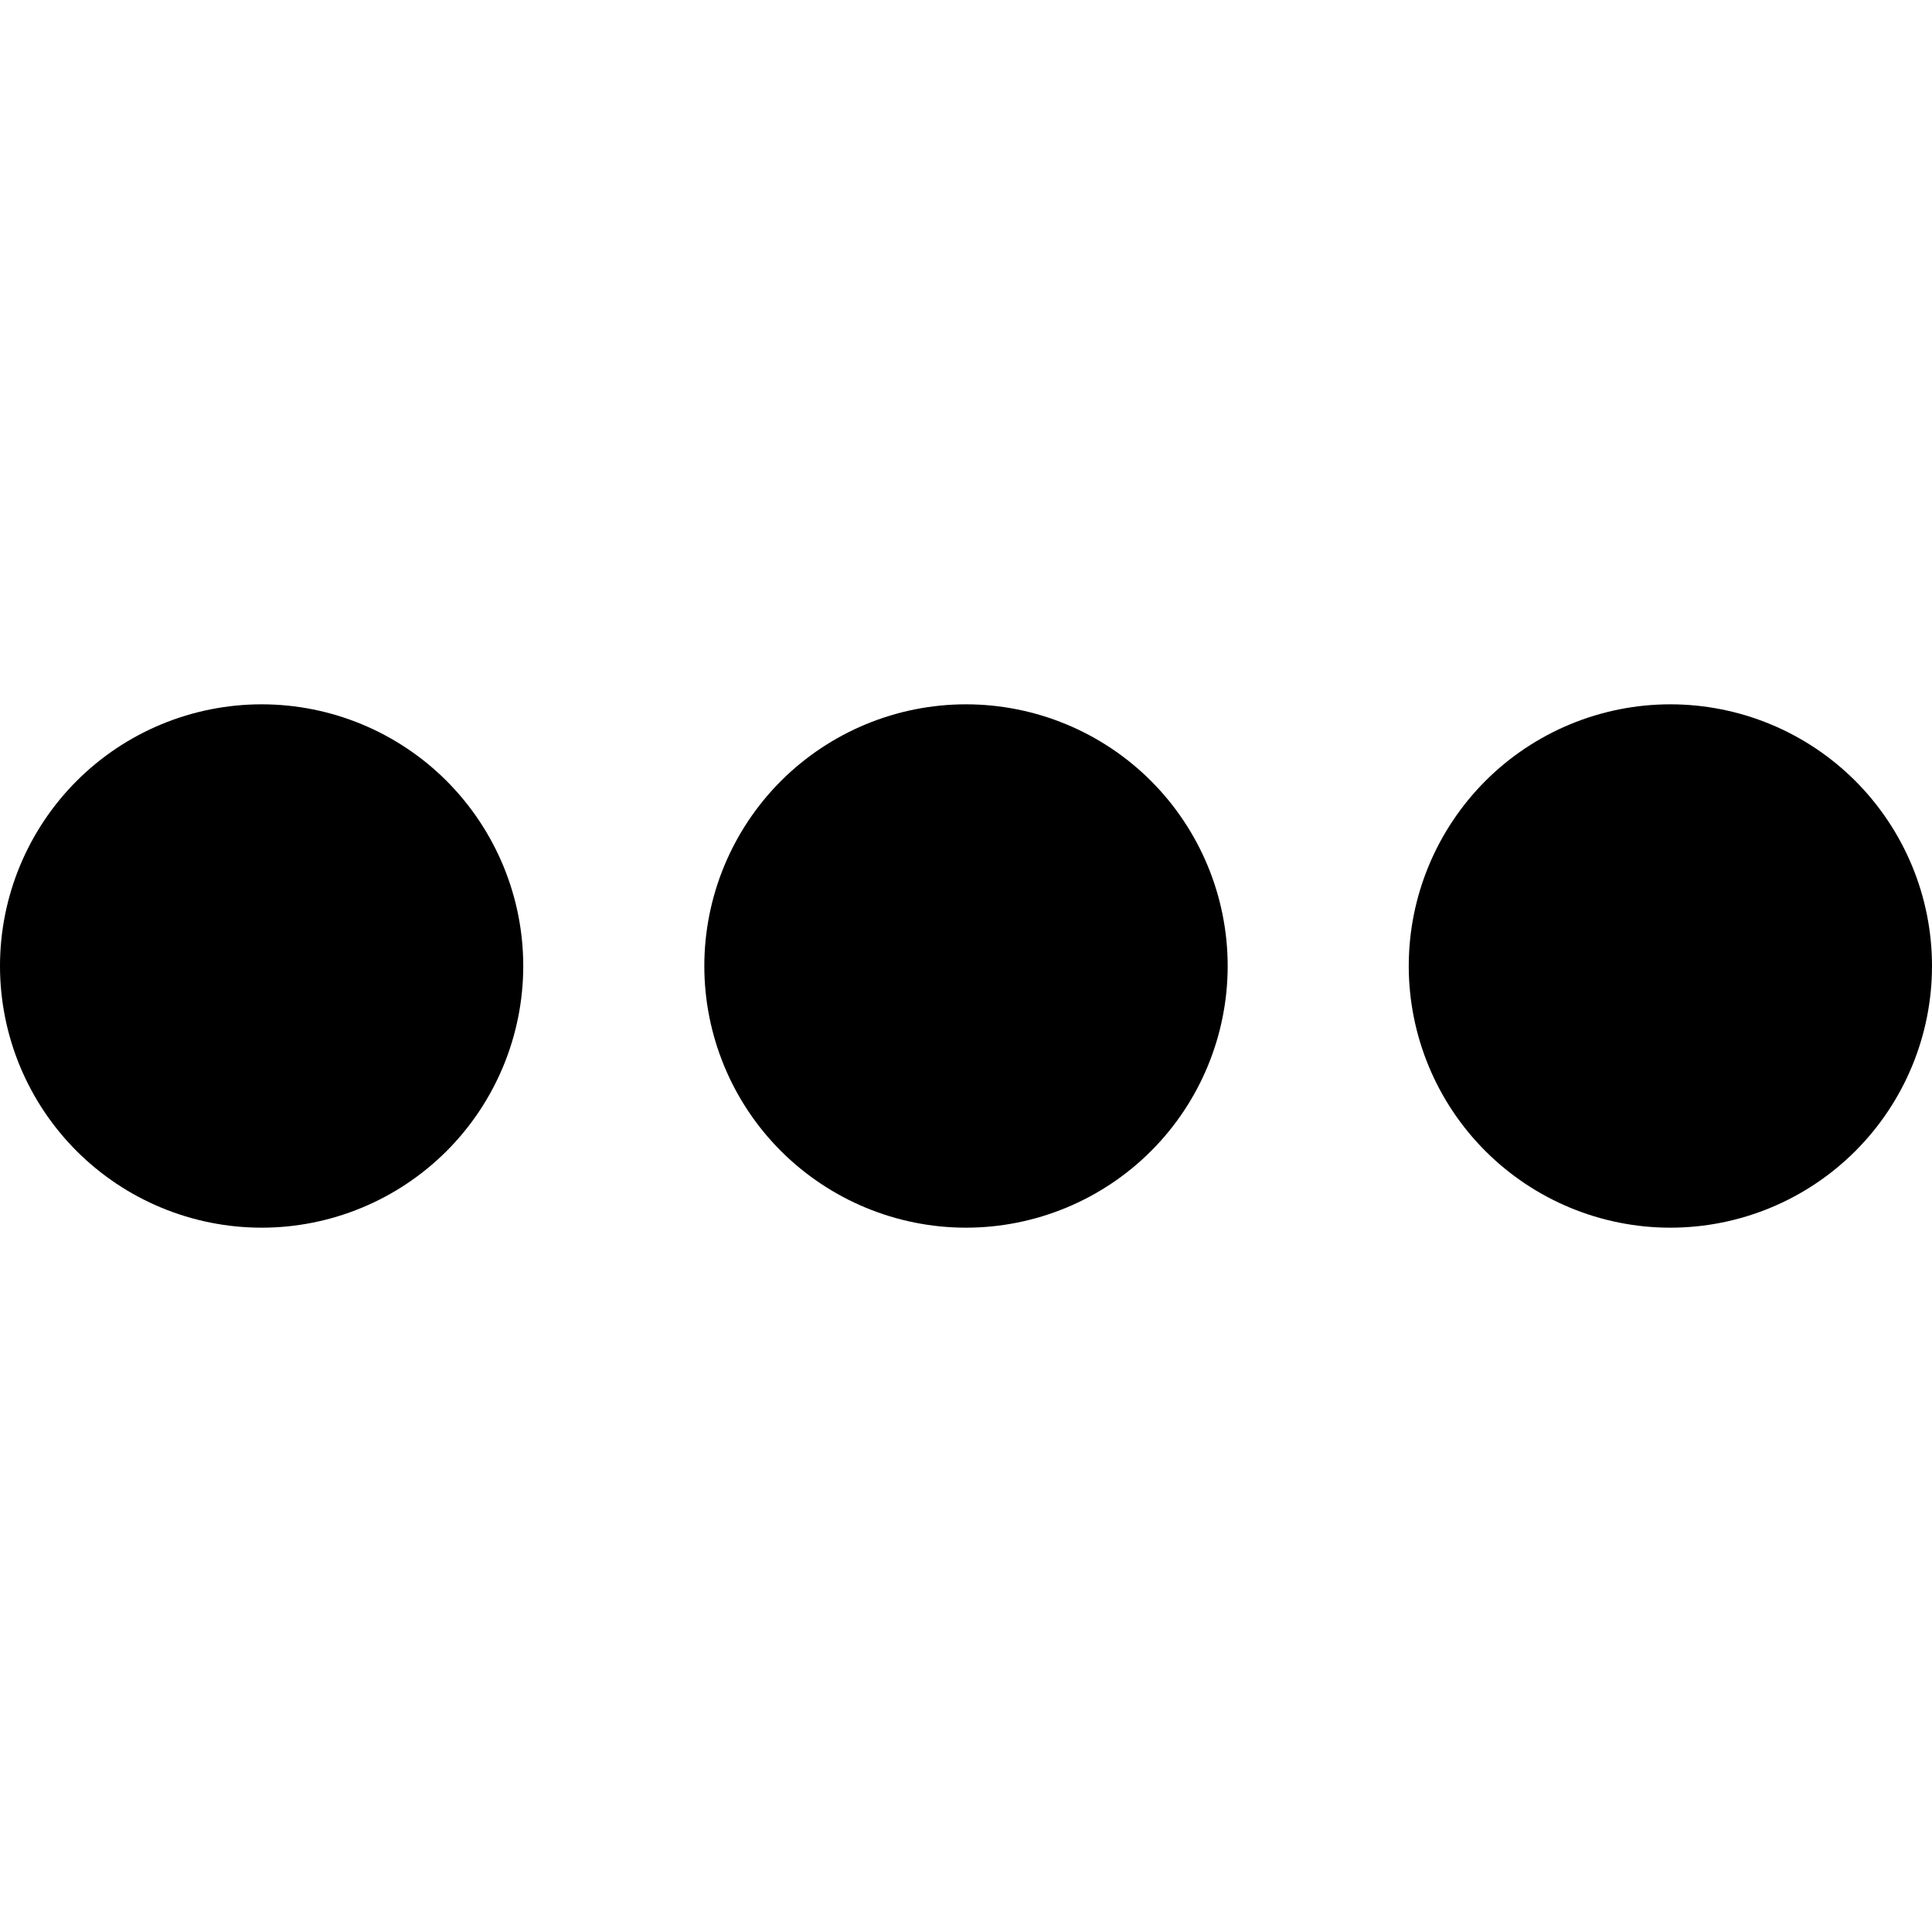
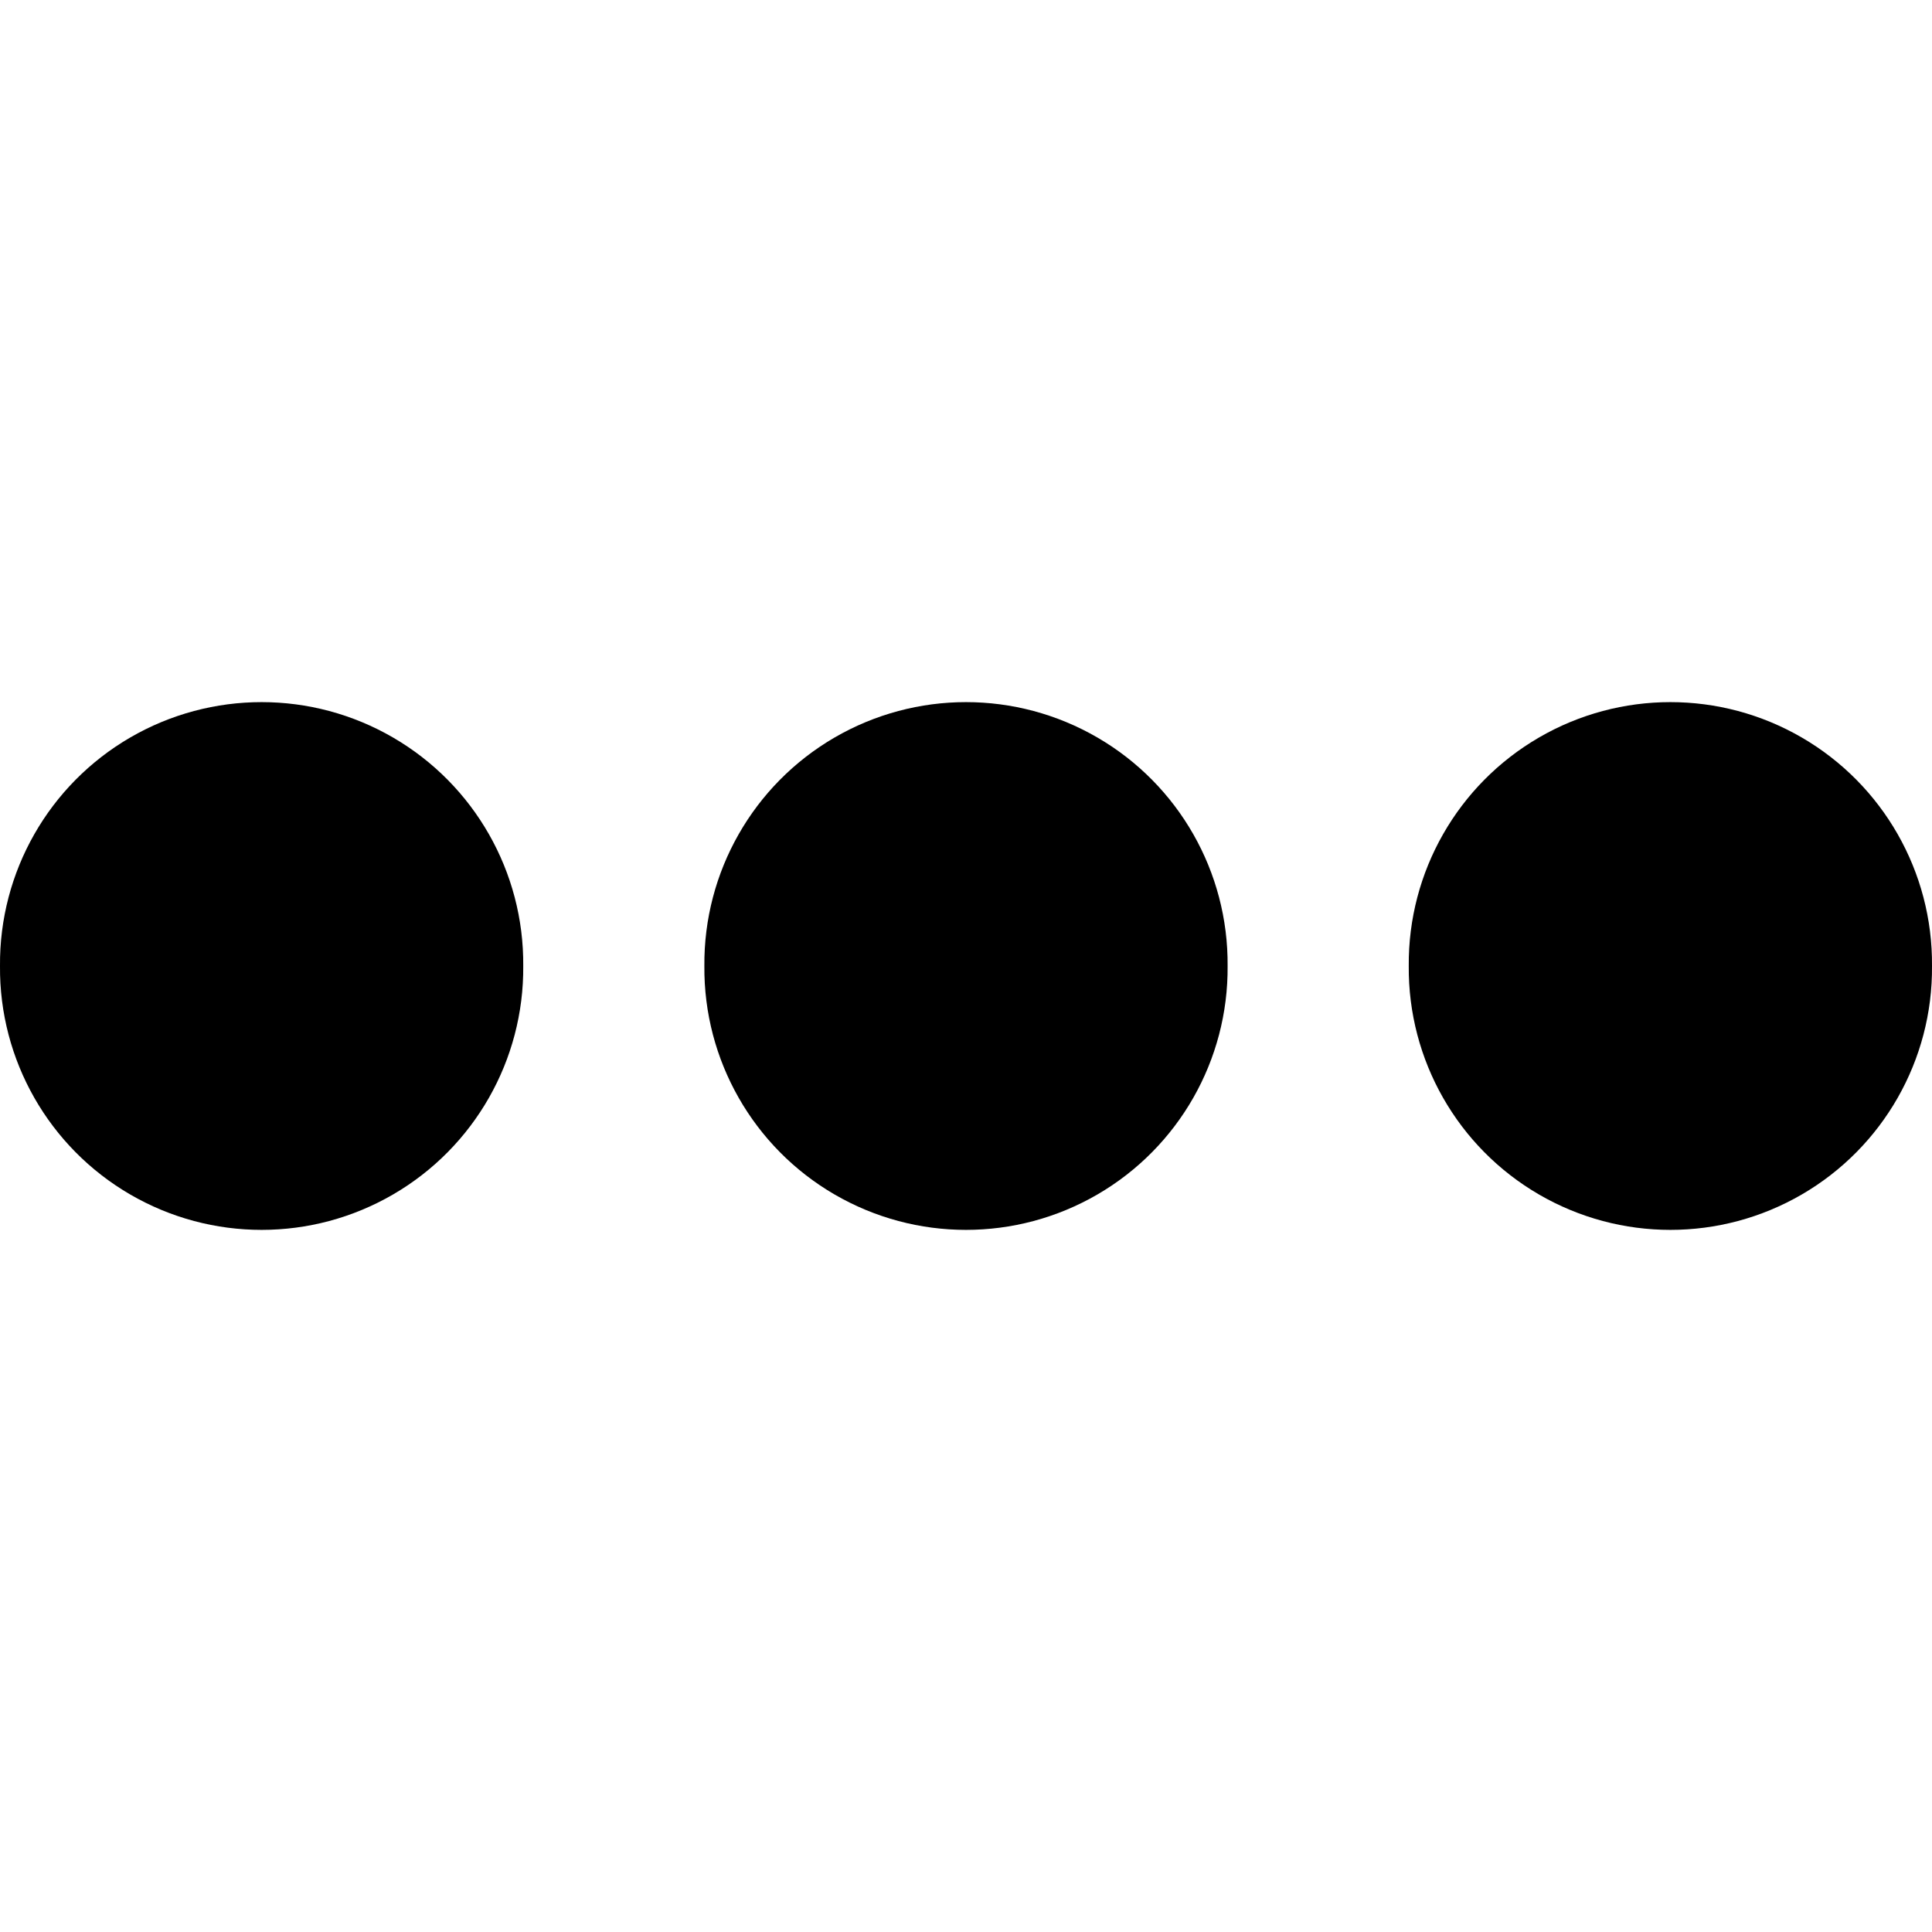
- <svg xmlns="http://www.w3.org/2000/svg" width="18" height="18" viewBox="0 0 18 18" fill="none">
-   <path d="M0 9C0 9.646 0.257 10.267 0.714 10.724C1.171 11.181 1.791 11.438 2.438 11.438C3.084 11.438 3.704 11.181 4.161 10.724C4.618 10.267 4.875 9.646 4.875 9C4.875 8.354 4.618 7.734 4.161 7.276C3.704 6.819 3.084 6.562 2.438 6.562C1.791 6.562 1.171 6.819 0.714 7.276C0.257 7.734 0 8.354 0 9Z" fill="black" />
-   <path d="M6.562 9C6.562 9.646 6.819 10.267 7.276 10.724C7.734 11.181 8.354 11.438 9 11.438C9.646 11.438 10.267 11.181 10.724 10.724C11.181 10.267 11.438 9.646 11.438 9C11.438 8.354 11.181 7.734 10.724 7.276C10.267 6.819 9.646 6.562 9 6.562C8.354 6.562 7.734 6.819 7.276 7.276C6.819 7.734 6.562 8.354 6.562 9Z" fill="black" />
-   <path d="M13.125 9C13.125 9.646 13.382 10.267 13.839 10.724C14.296 11.181 14.916 11.438 15.562 11.438C16.209 11.438 16.829 11.181 17.286 10.724C17.743 10.267 18 9.646 18 9C18 8.354 17.743 7.734 17.286 7.276C16.829 6.819 16.209 6.562 15.562 6.562C14.916 6.562 14.296 6.819 13.839 7.276C13.382 7.734 13.125 8.354 13.125 9Z" fill="black" />
+ <svg xmlns="http://www.w3.org/2000/svg" viewBox="0 0 100 100" id="Navigation-Menu-Horizontal--Streamline-Ultimate" height="100" width="100">
+   <g>
+     <path d="M0 50a13.542 13.542 0 1 0 27.083 0A13.542 13.542 0 1 0 0 50" fill="#000000" stroke-width="4.167" />
+     <path d="M36.458 50a13.542 13.542 0 1 0 27.083 0 13.542 13.542 0 1 0 -27.083 0" fill="#000000" stroke-width="4.167" />
+     <path d="M72.917 50a13.542 13.542 0 1 0 27.083 0 13.542 13.542 0 1 0 -27.083 0" fill="#000000" stroke-width="4.167" />
+   </g>
</svg>
